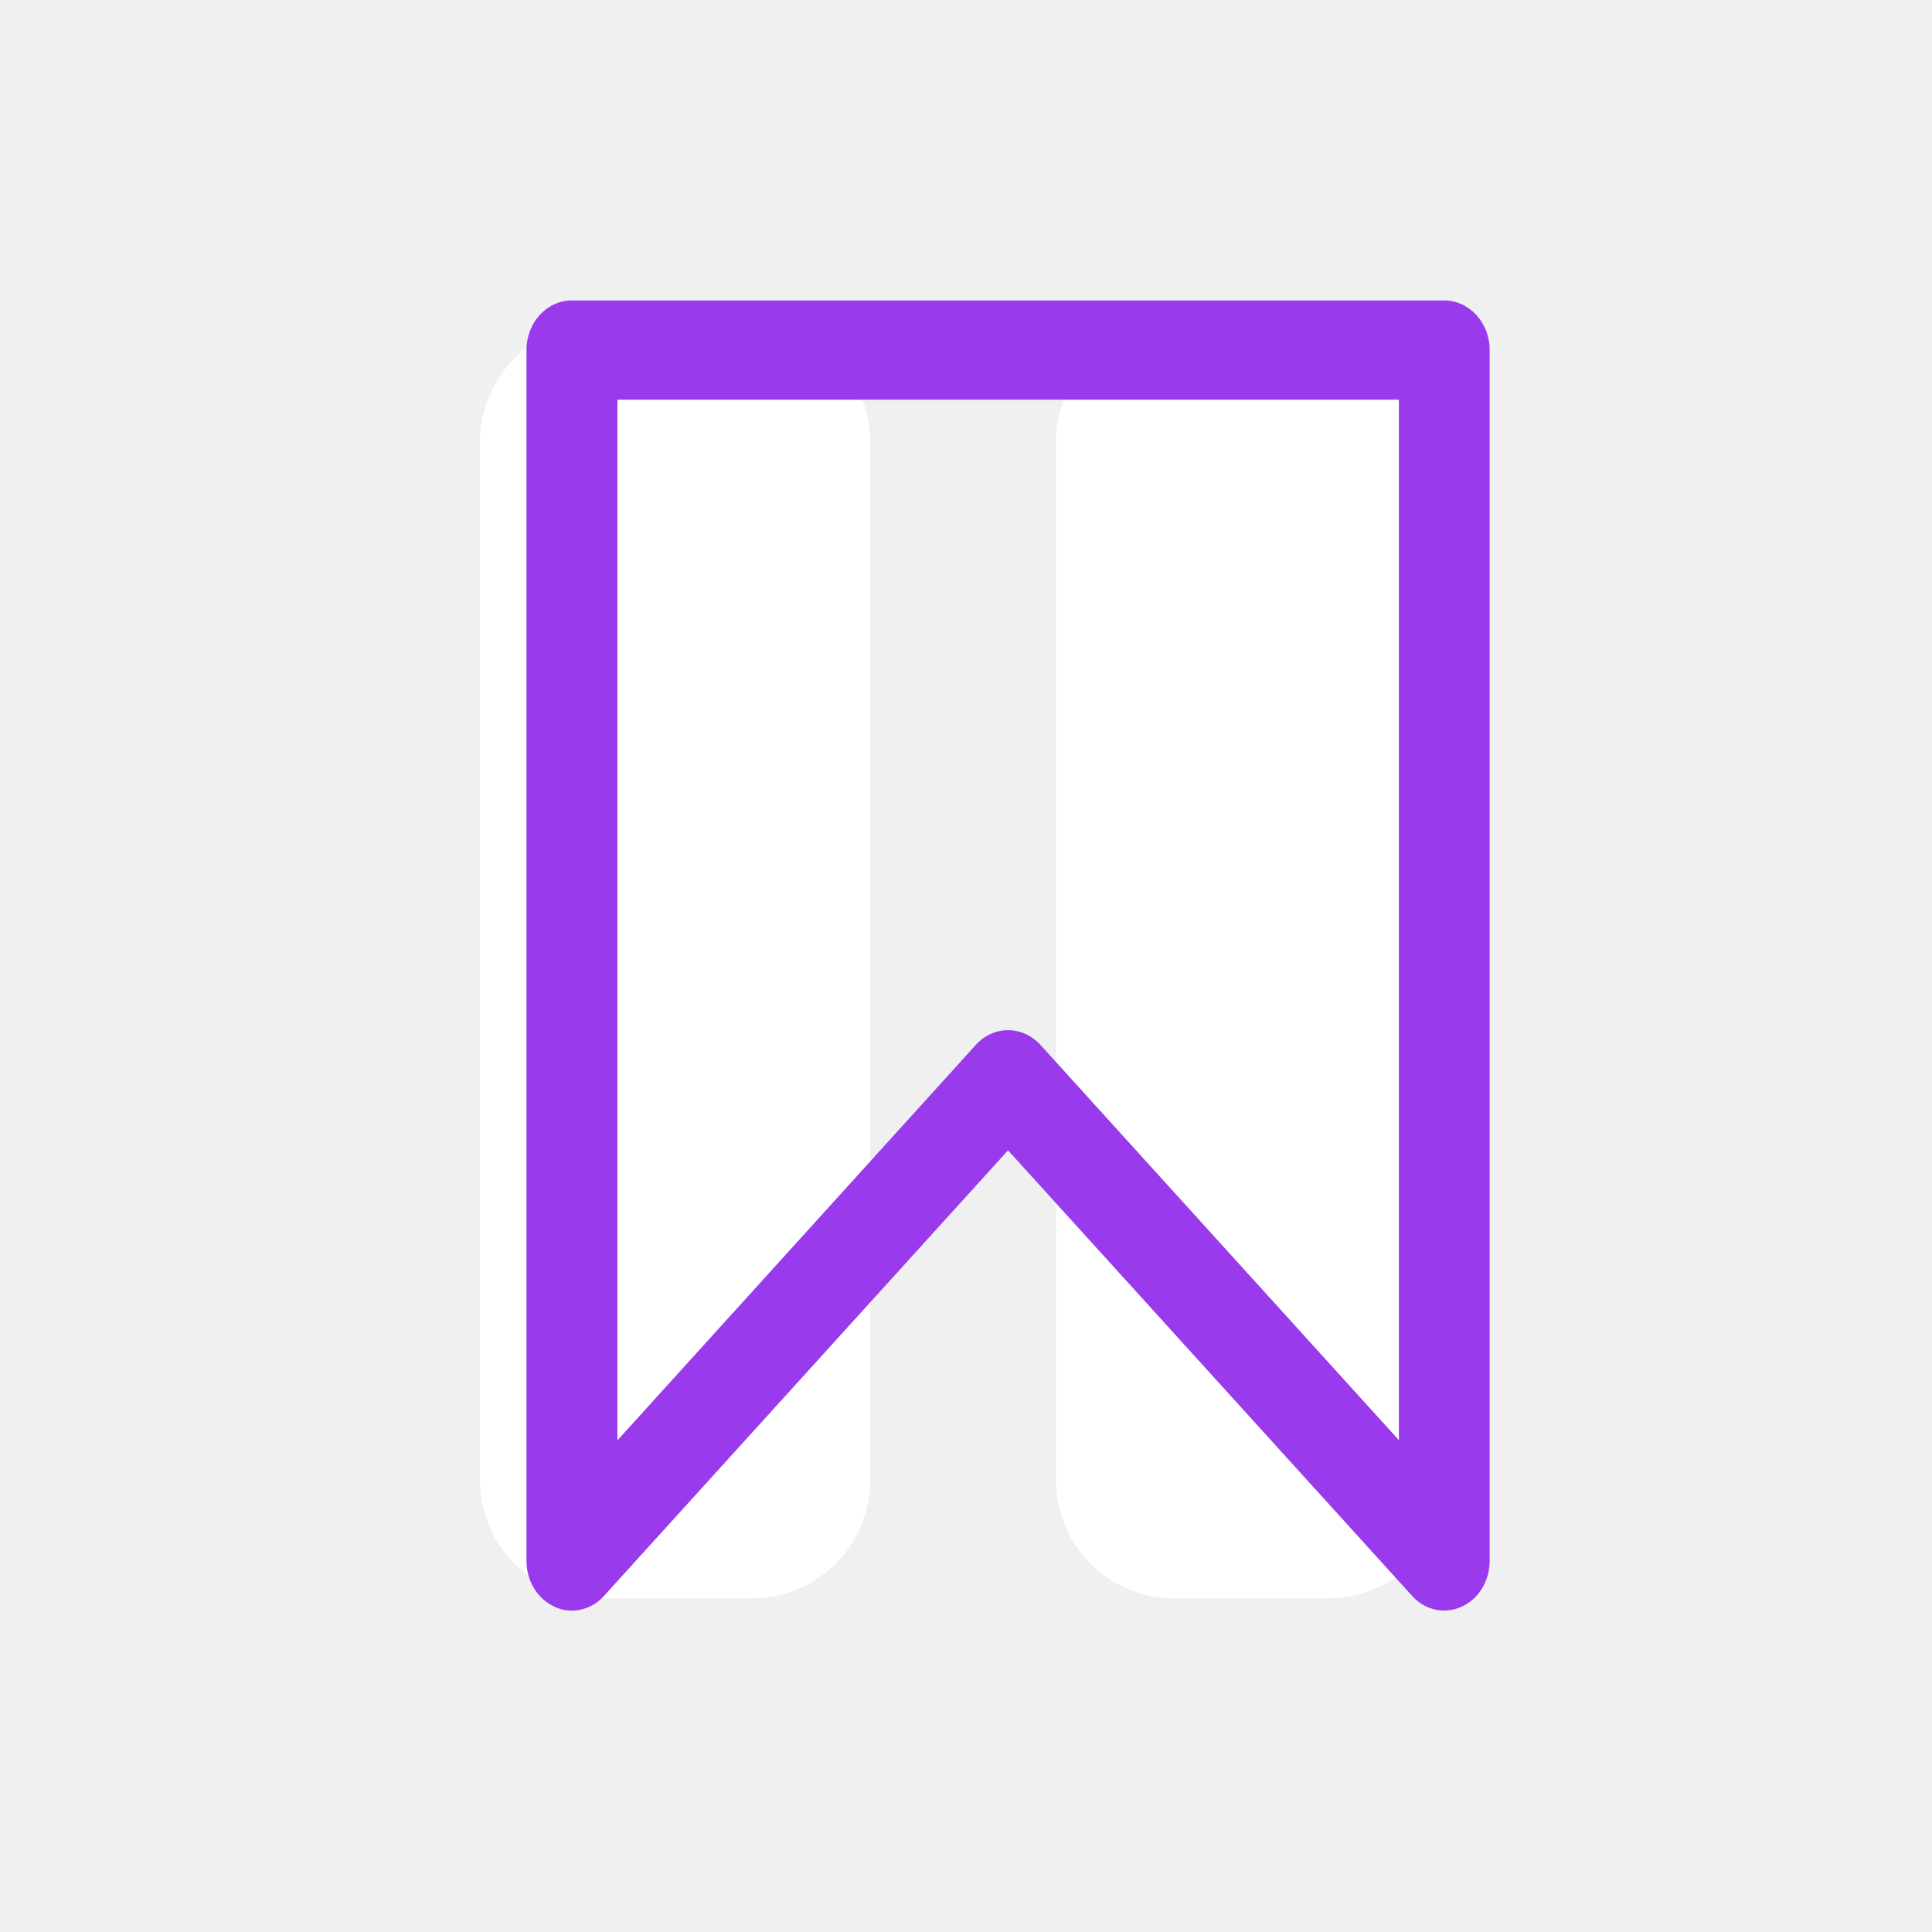
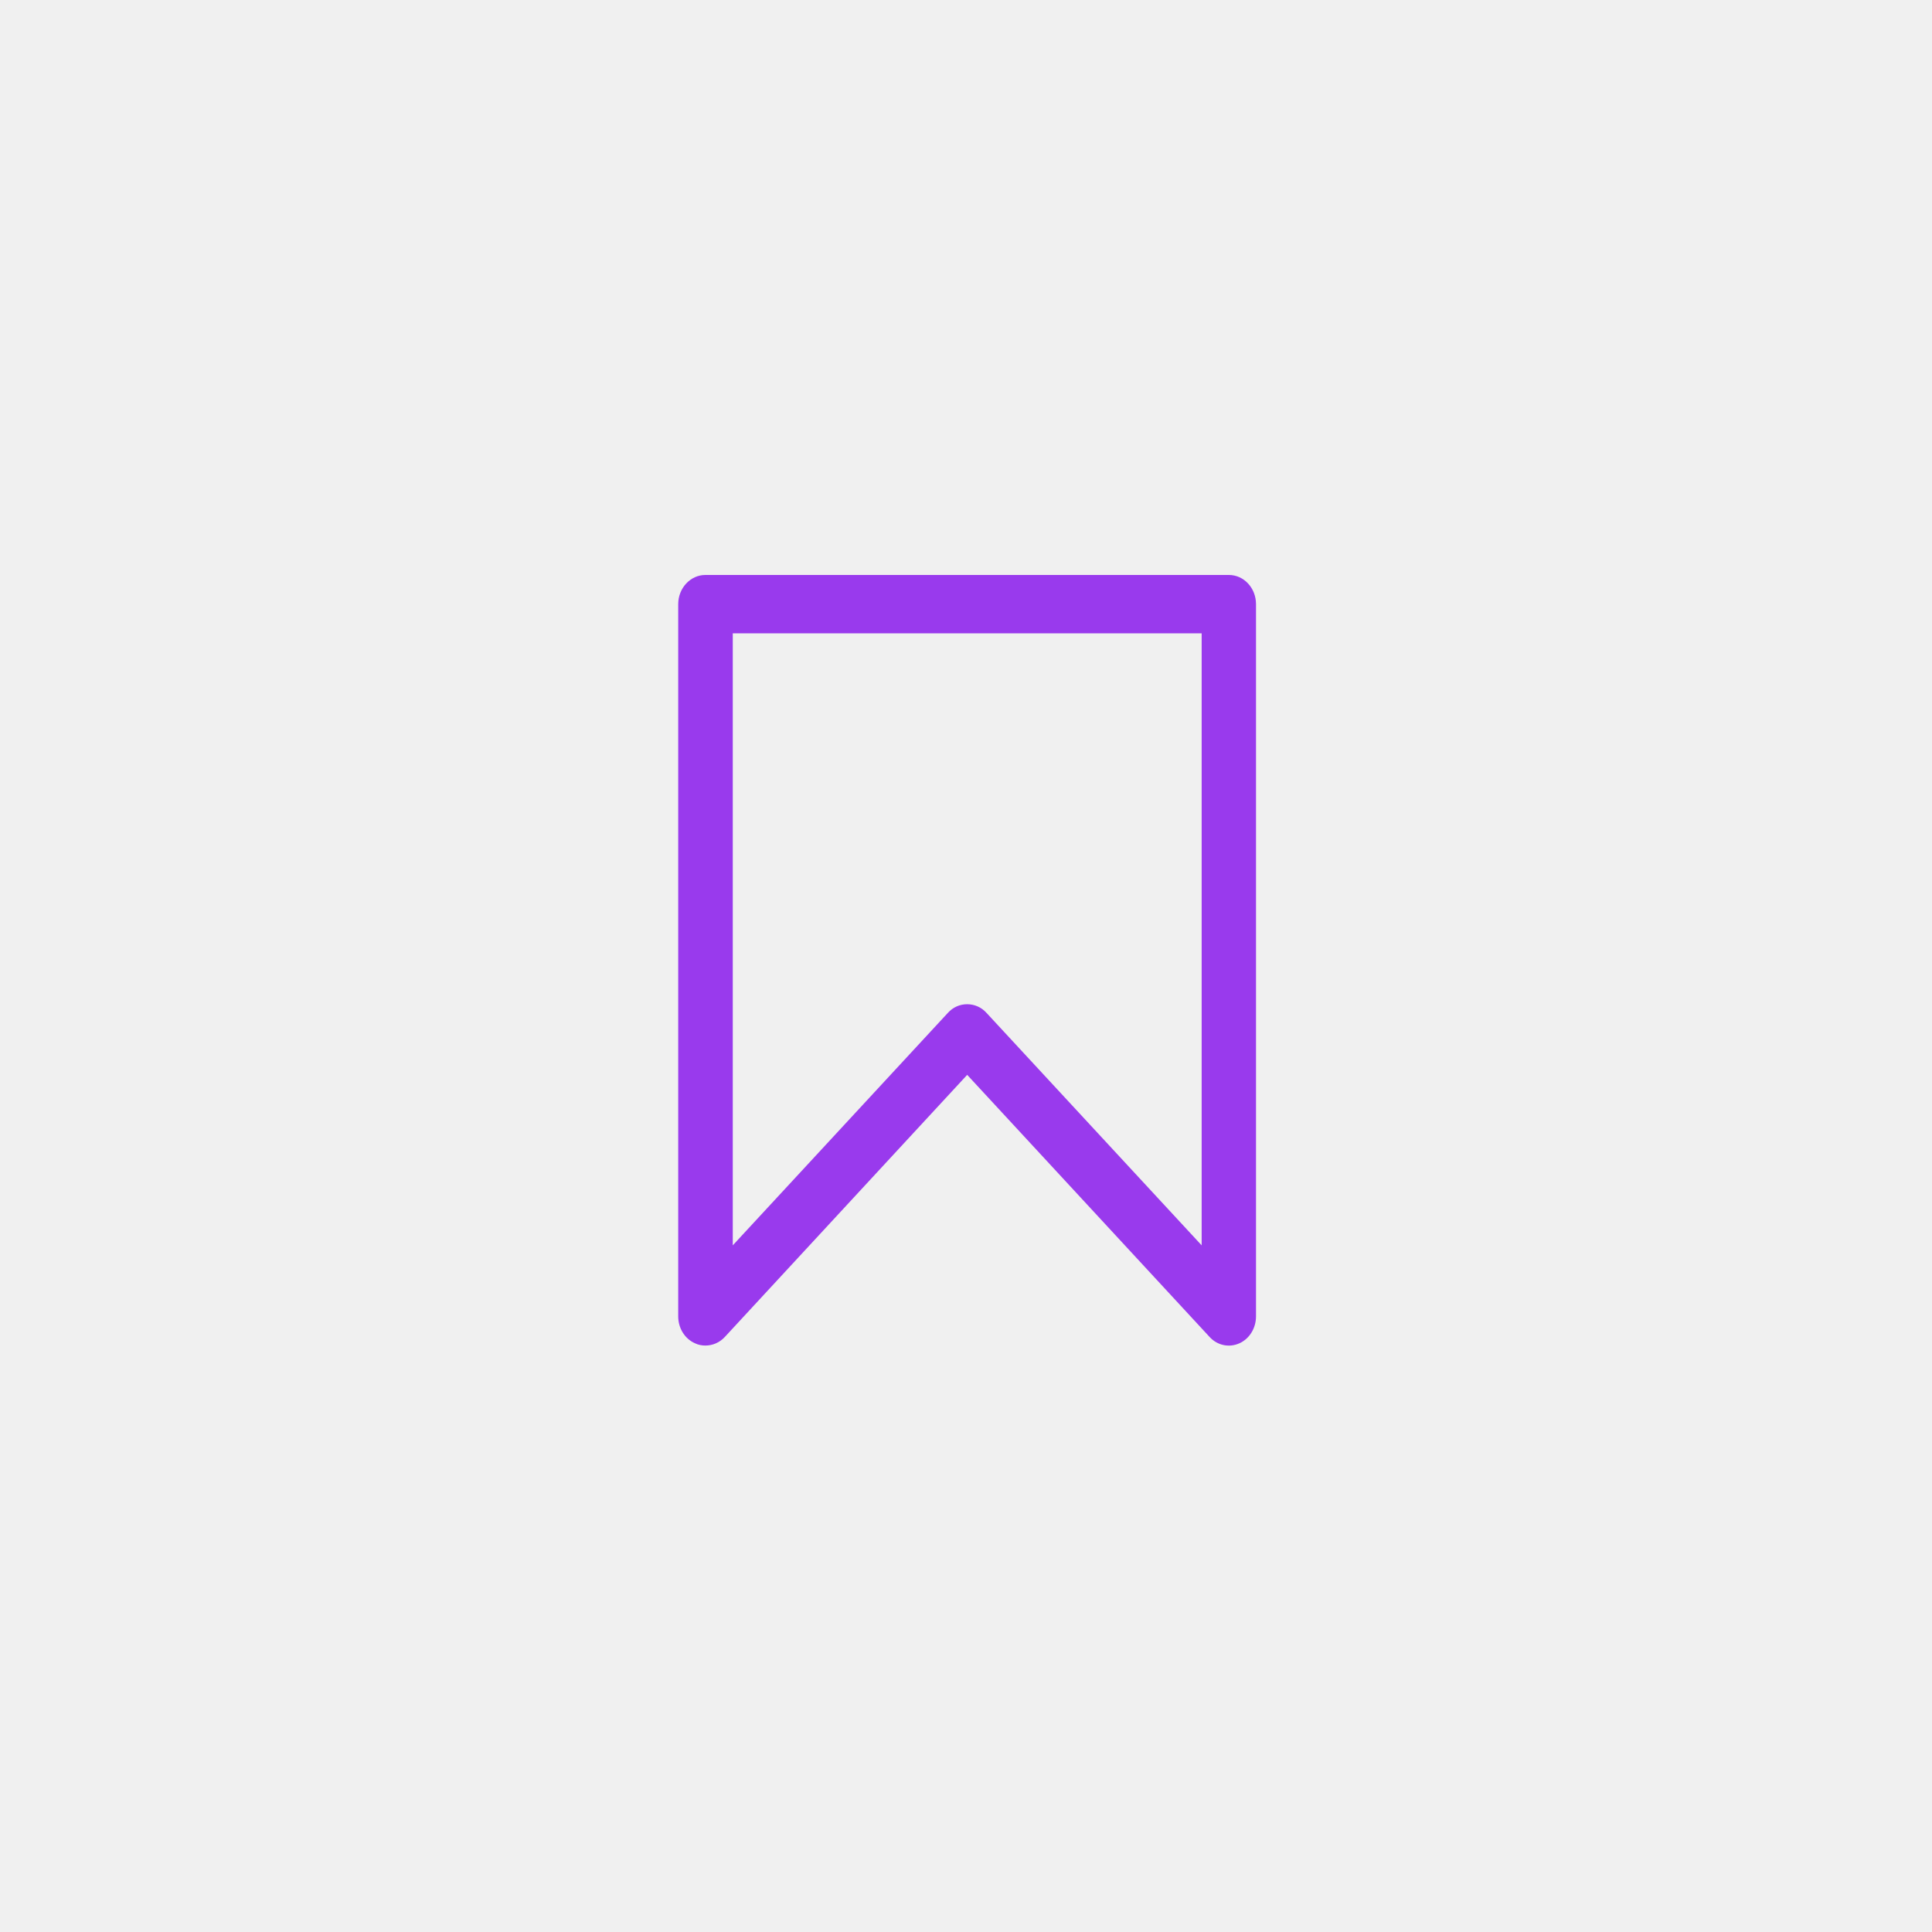
<svg xmlns="http://www.w3.org/2000/svg" width="50" zoomAndPan="magnify" viewBox="0 0 37.5 37.5" height="50" preserveAspectRatio="xMidYMid meet" version="1.0">
  <defs>
-     <clipPath id="3e25b8b8f6">
-       <path d="M 9.289 6.305 L 17 6.305 L 17 31.055 L 9.289 31.055 Z M 9.289 6.305 " clip-rule="nonzero" />
-     </clipPath>
-     <clipPath id="94632b4369">
-       <path d="M 20 6.305 L 28.039 6.305 L 28.039 31.055 L 20 31.055 Z M 20 6.305 " clip-rule="nonzero" />
-     </clipPath>
-     <clipPath id="70432617e1">
-       <path d="M 10.191 5.832 L 28.941 5.832 L 28.941 31.332 L 10.191 31.332 Z M 10.191 5.832 " clip-rule="nonzero" />
+     <clipPath id="e8570454a2">
+       <path d="M 13.148 11.16 L 24.398 11.16 L 24.398 26.16 L 13.148 26.16 Z M 13.148 11.16 " clip-rule="nonzero" />
    </clipPath>
  </defs>
-   <g clip-path="url(#3e25b8b8f6)">
-     <path fill="#ffffff" d="M 11.609 6.277 L 14.598 6.277 C 14.902 6.277 15.195 6.336 15.473 6.453 C 15.754 6.57 16.004 6.738 16.219 6.953 C 16.434 7.168 16.598 7.418 16.715 7.699 C 16.832 7.98 16.891 8.273 16.891 8.578 L 16.891 28.723 C 16.891 29.031 16.832 29.324 16.715 29.605 C 16.598 29.887 16.434 30.137 16.219 30.352 C 16.004 30.566 15.754 30.734 15.473 30.848 C 15.195 30.965 14.902 31.023 14.598 31.023 L 11.609 31.023 C 11.305 31.023 11.012 30.965 10.73 30.848 C 10.449 30.734 10.203 30.566 9.988 30.352 C 9.773 30.137 9.609 29.887 9.492 29.605 C 9.375 29.324 9.316 29.031 9.316 28.723 L 9.316 8.578 C 9.316 8.273 9.375 7.98 9.492 7.699 C 9.609 7.418 9.773 7.168 9.988 6.953 C 10.203 6.738 10.449 6.57 10.73 6.453 C 11.012 6.336 11.305 6.277 11.609 6.277 Z M 11.609 6.277 " fill-opacity="1" fill-rule="nonzero" />
-   </g>
-   <g clip-path="url(#94632b4369)">
-     <path fill="#ffffff" d="M 22.789 6.277 L 25.777 6.277 C 26.082 6.277 26.371 6.336 26.652 6.453 C 26.934 6.57 27.184 6.738 27.398 6.953 C 27.613 7.168 27.777 7.418 27.895 7.699 C 28.012 7.98 28.07 8.273 28.07 8.578 L 28.07 28.723 C 28.07 29.031 28.012 29.324 27.895 29.605 C 27.777 29.887 27.613 30.137 27.398 30.352 C 27.184 30.566 26.934 30.734 26.652 30.848 C 26.371 30.965 26.082 31.023 25.777 31.023 L 22.789 31.023 C 22.484 31.023 22.191 30.965 21.91 30.848 C 21.629 30.734 21.383 30.566 21.168 30.352 C 20.953 30.137 20.785 29.887 20.672 29.605 C 20.555 29.324 20.496 29.031 20.496 28.723 L 20.496 8.578 C 20.496 8.273 20.555 7.98 20.672 7.699 C 20.785 7.418 20.953 7.168 21.168 6.953 C 21.383 6.738 21.629 6.57 21.91 6.453 C 22.191 6.336 22.484 6.277 22.789 6.277 Z M 22.789 6.277 " fill-opacity="1" fill-rule="nonzero" />
-   </g>
-   <g clip-path="url(#70432617e1)">
-     <path fill="#993aed" d="M 19.566 19.996 C 19.801 19.996 20.027 20.098 20.195 20.281 L 27.152 27.953 L 27.152 7.758 L 11.984 7.758 L 11.984 27.957 L 18.941 20.281 C 19.105 20.098 19.328 19.996 19.566 19.996 M 11.098 31.262 C 10.984 31.262 10.871 31.238 10.766 31.188 C 10.434 31.039 10.219 30.688 10.219 30.297 L 10.219 6.793 C 10.219 6.262 10.613 5.832 11.098 5.832 L 28.031 5.832 C 28.52 5.832 28.914 6.262 28.914 6.793 L 28.914 30.297 C 28.914 30.688 28.699 31.039 28.367 31.188 C 28.035 31.336 27.656 31.254 27.406 30.973 L 19.566 22.328 L 11.727 30.973 C 11.559 31.16 11.332 31.262 11.098 31.262 " fill-opacity="1" fill-rule="nonzero" />
+   <g clip-path="url(#e8570454a2)">
+     <path fill="#993aed" d="M 18.773 19.492 C 18.914 19.492 19.051 19.551 19.148 19.66 L 23.324 24.172 L 23.324 12.293 L 14.223 12.293 L 14.223 24.172 L 18.398 19.66 C 18.496 19.551 18.629 19.492 18.773 19.492 M 13.691 26.117 C 13.625 26.117 13.555 26.105 13.492 26.074 C 13.293 25.988 13.164 25.781 13.164 25.551 L 13.164 11.727 C 13.164 11.414 13.402 11.16 13.691 11.16 L 23.852 11.16 C 24.145 11.16 24.379 11.414 24.379 11.727 L 24.379 25.551 C 24.379 25.781 24.25 25.988 24.055 26.074 C 23.855 26.164 23.625 26.113 23.477 25.949 L 18.773 20.863 L 14.07 25.949 C 13.969 26.059 13.832 26.117 13.691 26.117 " fill-opacity="1" fill-rule="nonzero" />
  </g>
</svg>
